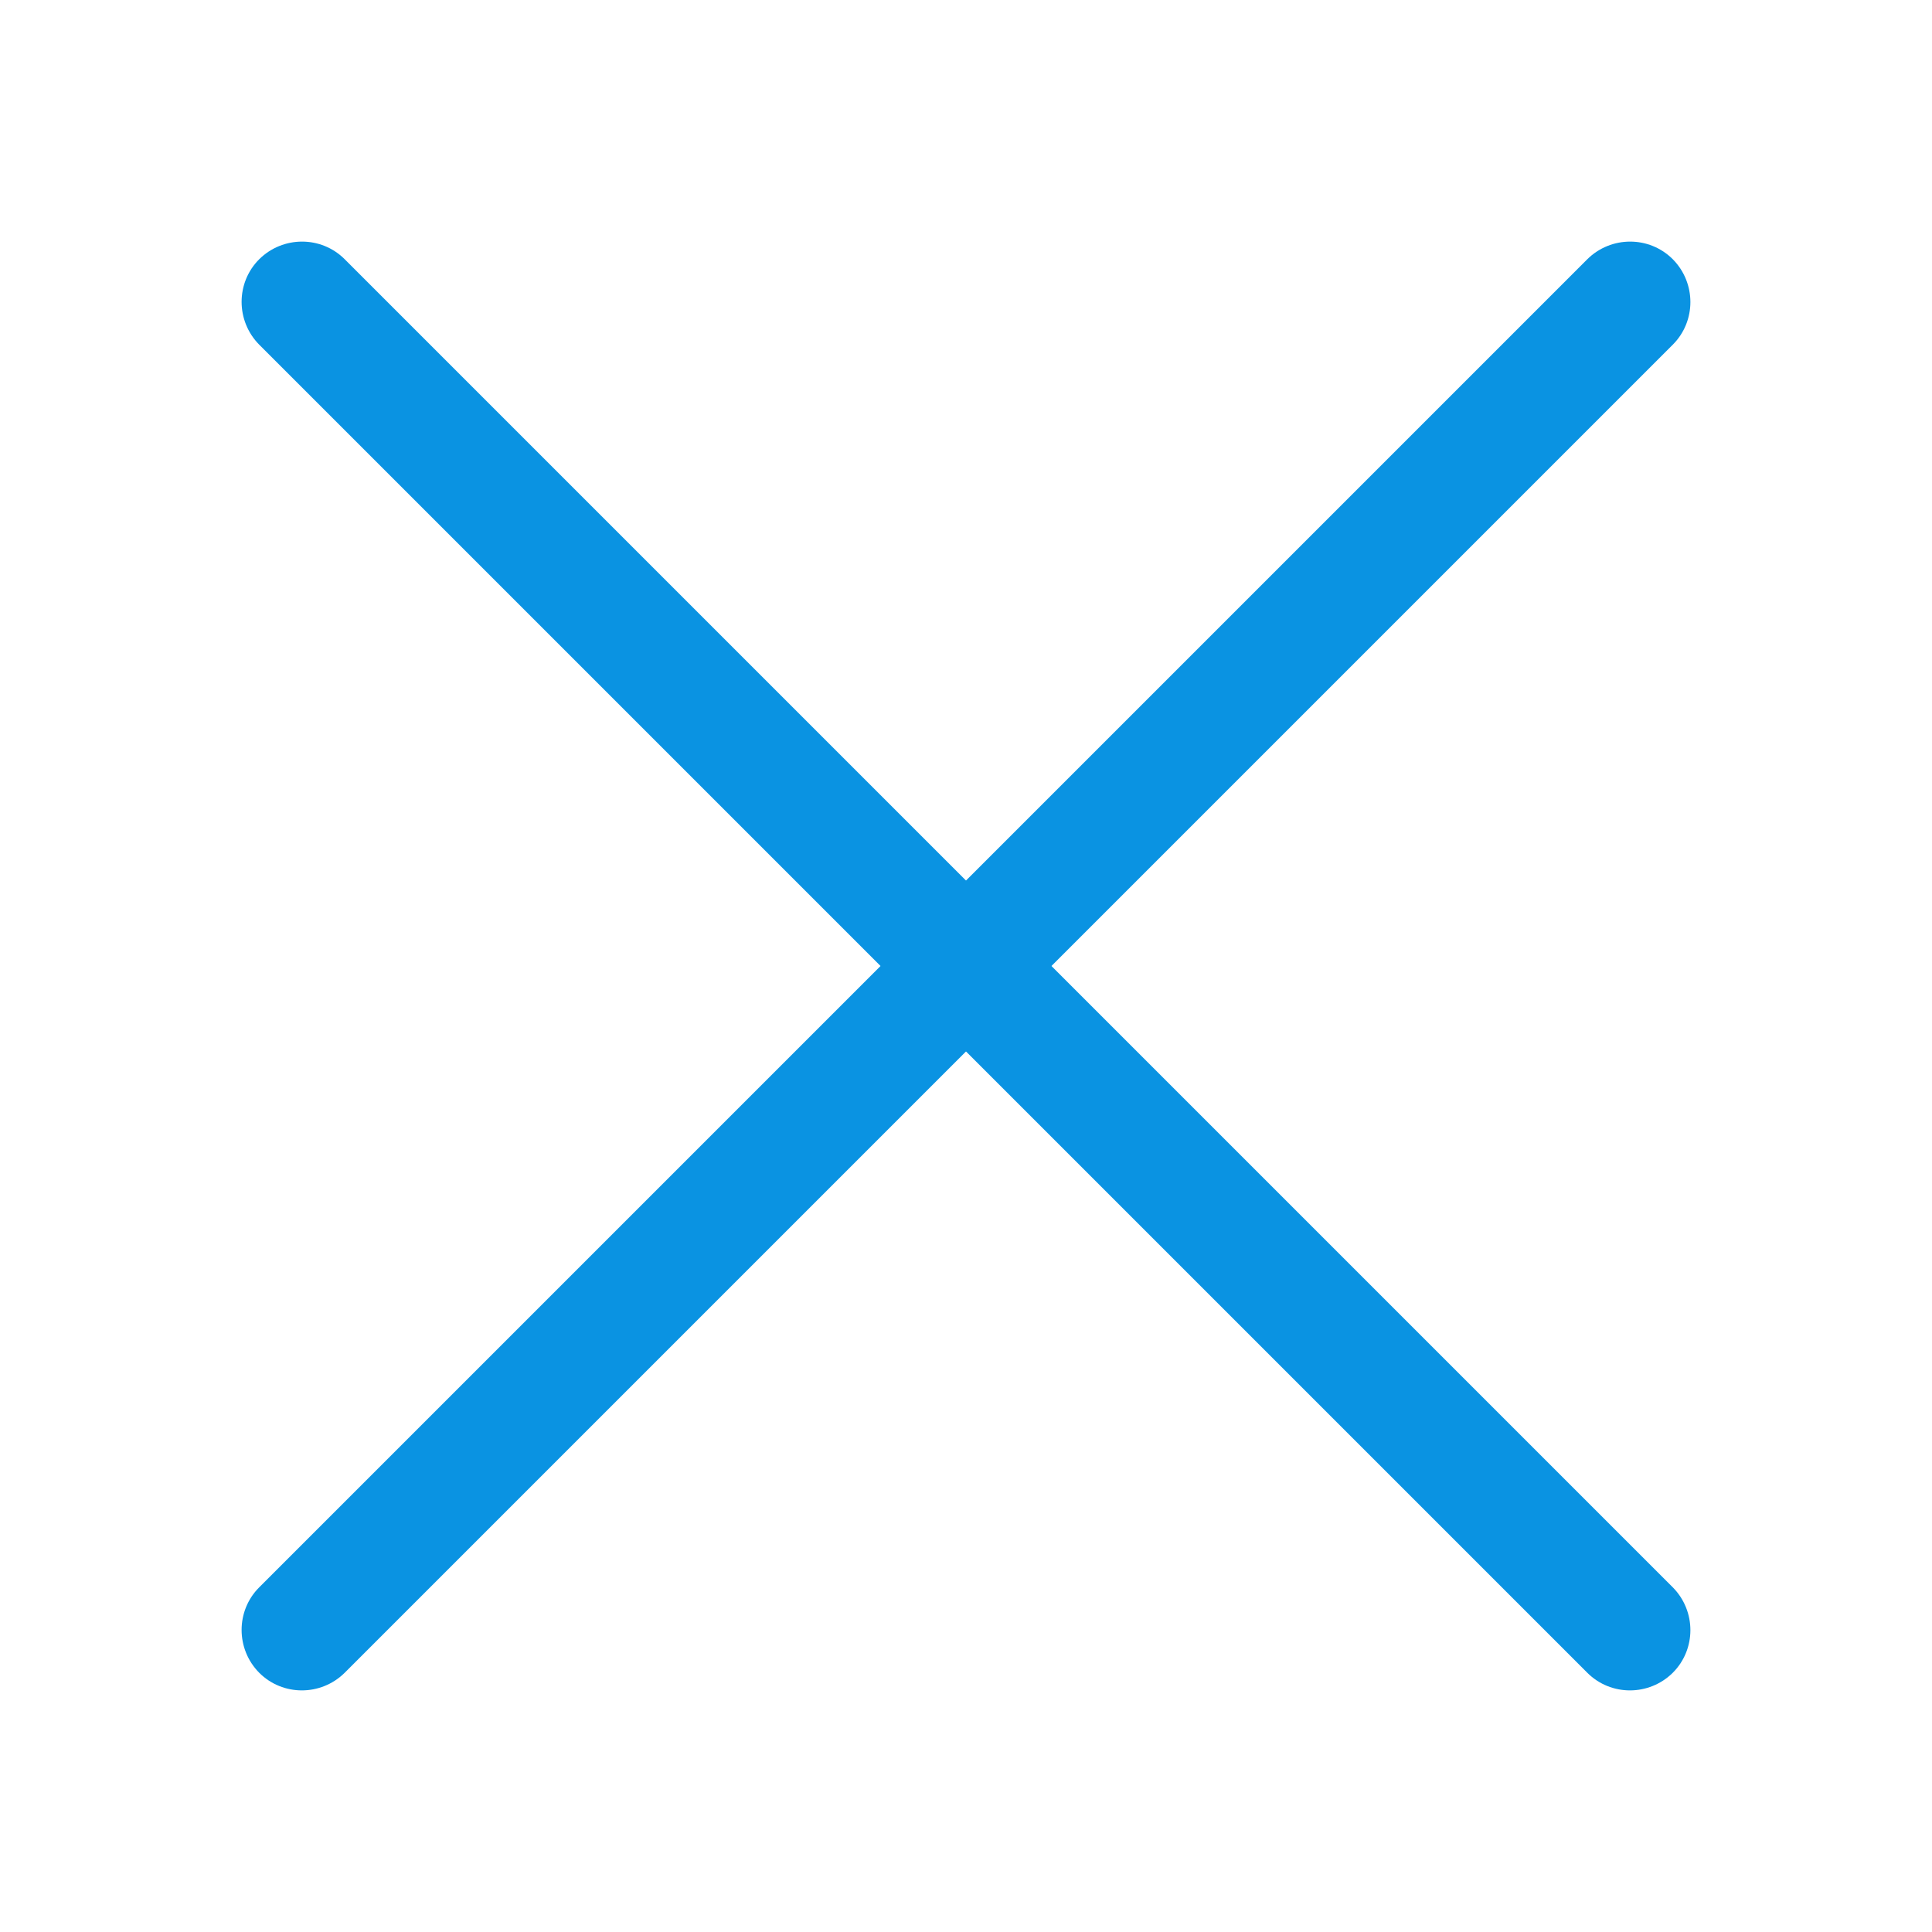
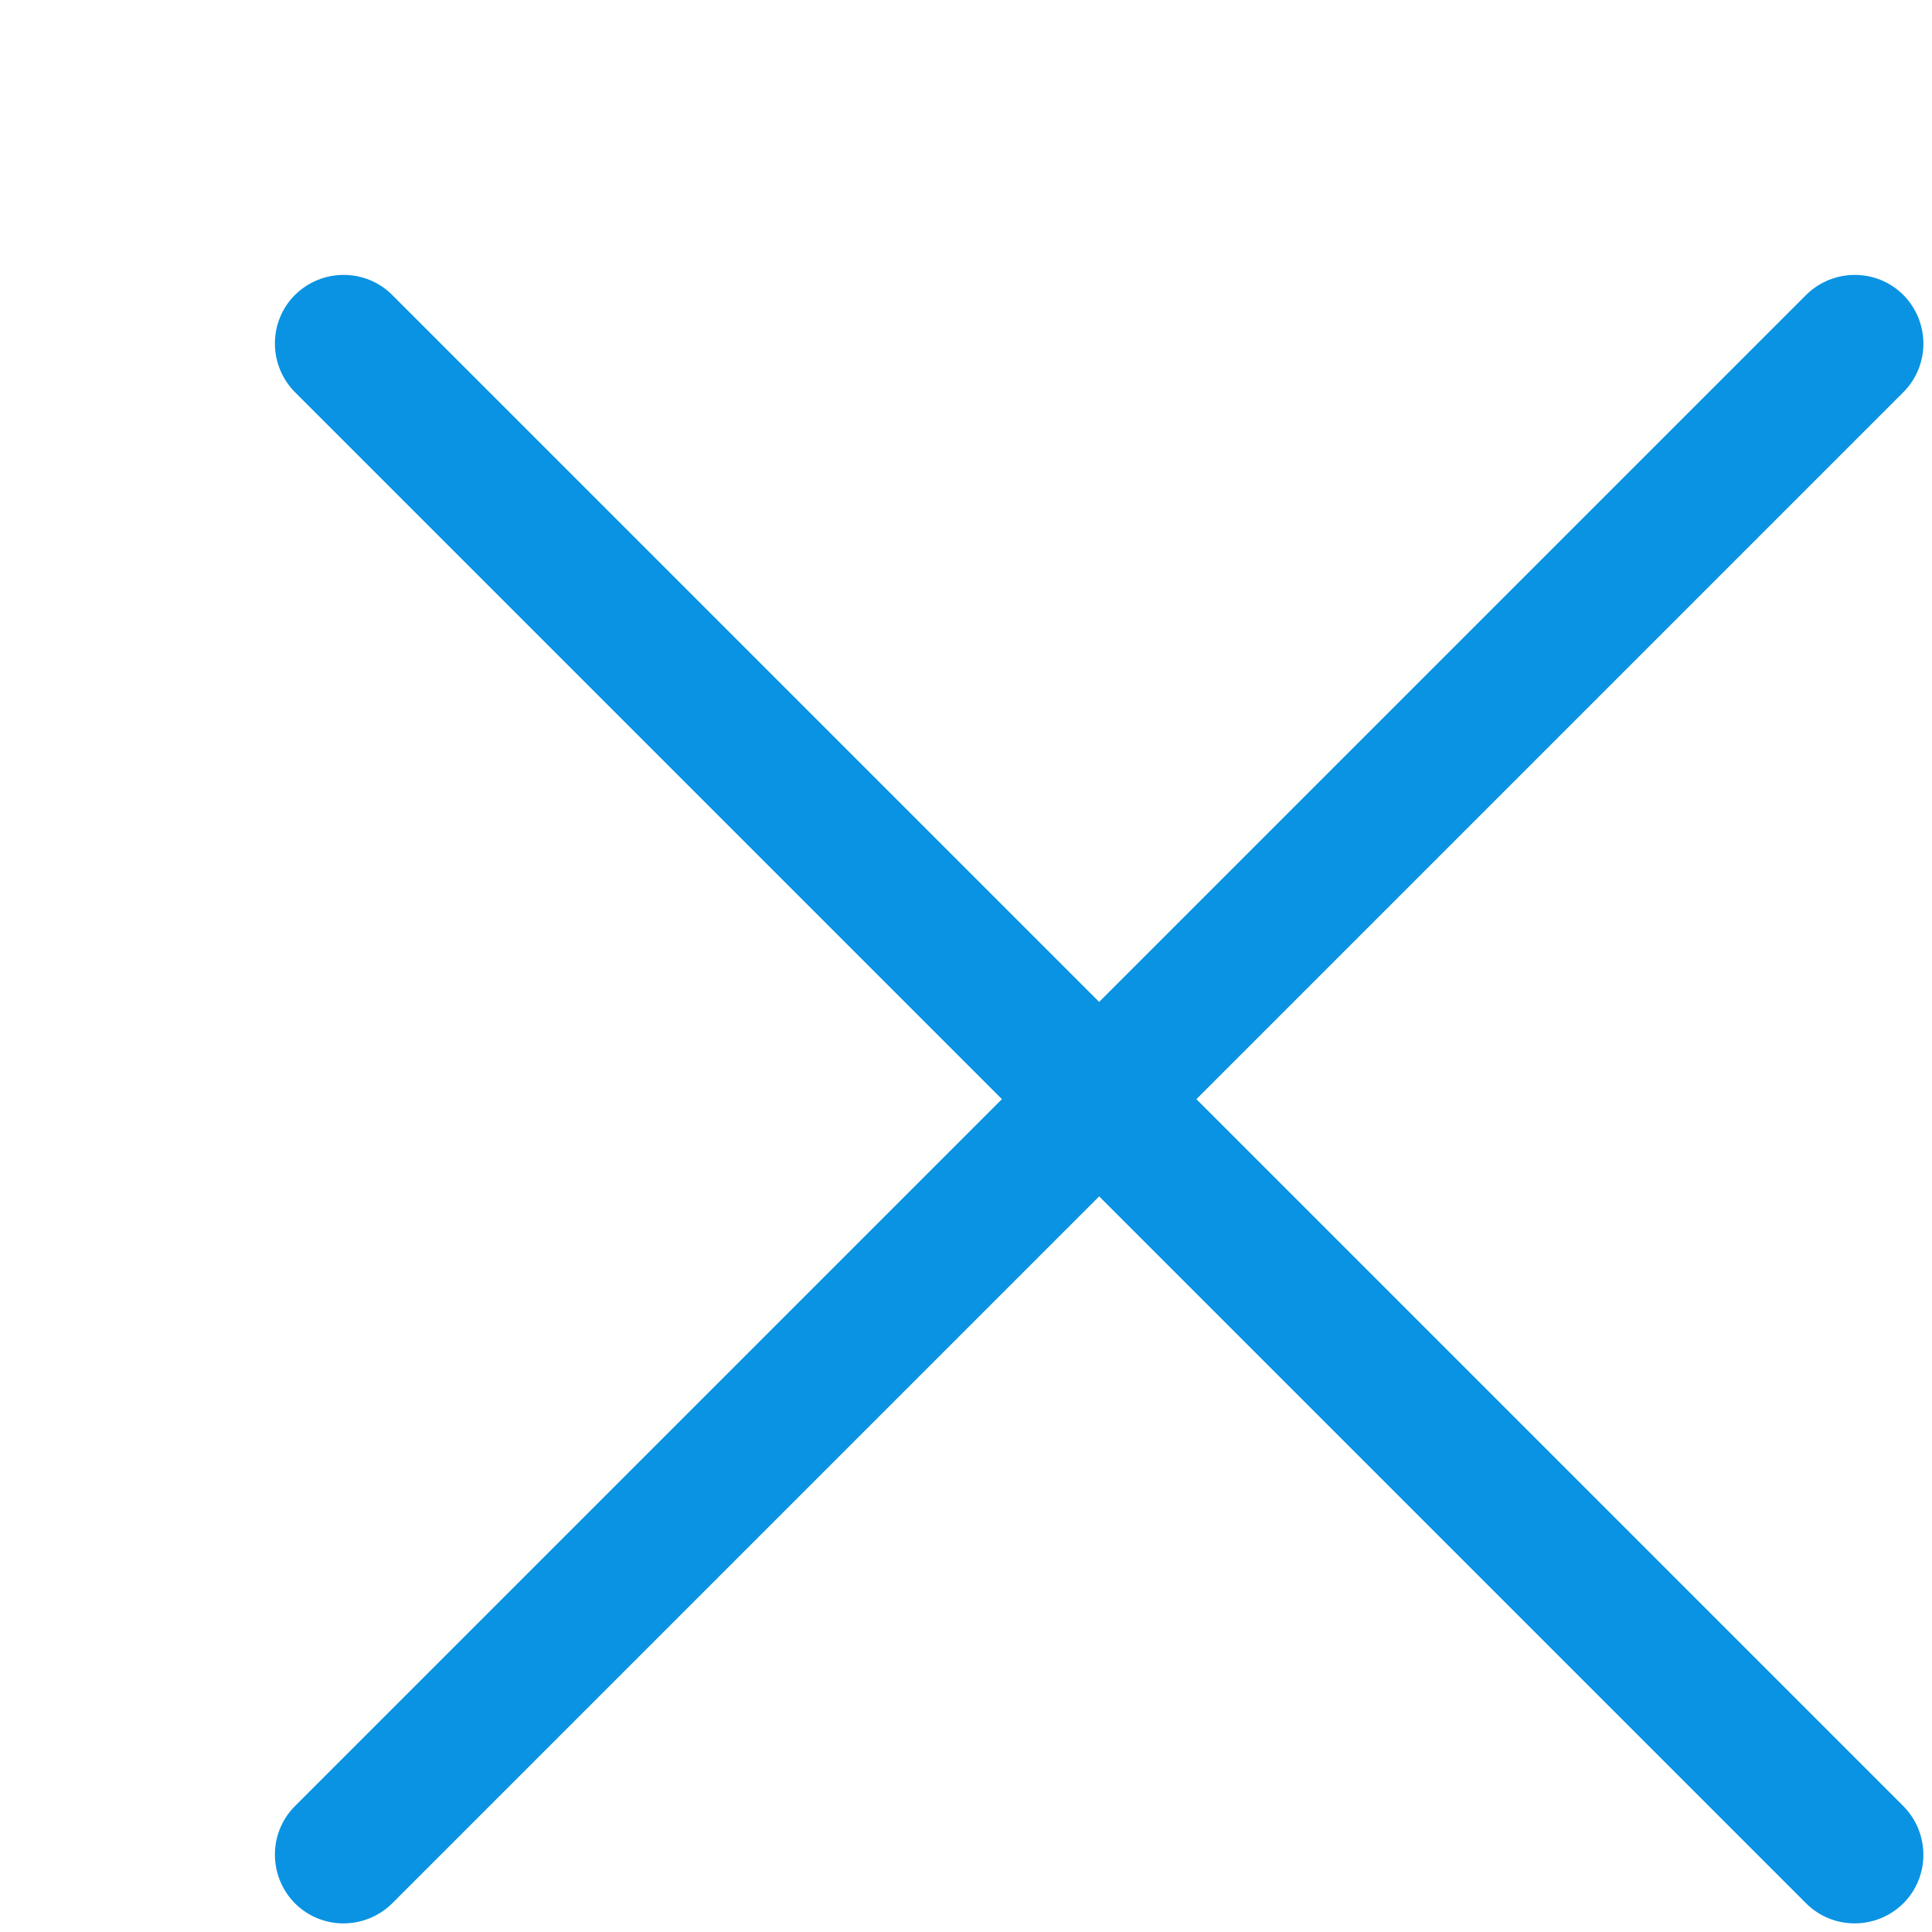
- <svg xmlns="http://www.w3.org/2000/svg" height="6.827in" style="shape-rendering:geometricPrecision; text-rendering:geometricPrecision; image-rendering:optimizeQuality; fill-rule:evenodd; clip-rule:evenodd" viewBox="0 0 6.827 6.827" width="6.827in" xml:space="preserve">
+ <svg xmlns="http://www.w3.org/2000/svg" height="6in" width="6in" style="shape-rendering:geometricPrecision; text-rendering:geometricPrecision; image-rendering:optimizeQuality; fill-rule:evenodd; clip-rule:evenodd" viewBox="0 0 6 6" xml:space="preserve">
  <defs>
    <style type="text/css">
   
    .fil1 {fill:none}
    .fil0 {fill:#0A93E2;fill-rule:nonzero}
   
  </style>
  </defs>
  <g id="Layer_x0020_1">
    <path class="fil0" d="M5.911 1.218c0.083,-0.083 0.083,-0.218 0,-0.302 -0.083,-0.083 -0.218,-0.083 -0.302,0l-4.693 4.693c-0.083,0.083 -0.083,0.218 0,0.302 0.083,0.083 0.218,0.083 0.302,0l4.693 -4.693z" />
    <path class="fil0" d="M1.218 0.916c-0.083,-0.083 -0.218,-0.083 -0.302,0 -0.083,0.083 -0.083,0.218 0,0.302l4.693 4.693c0.083,0.083 0.218,0.083 0.302,0 0.083,-0.083 0.083,-0.218 0,-0.302l-4.693 -4.693z" />
  </g>
  <rect class="fil1" height="6.827" width="6.827" />
</svg>
